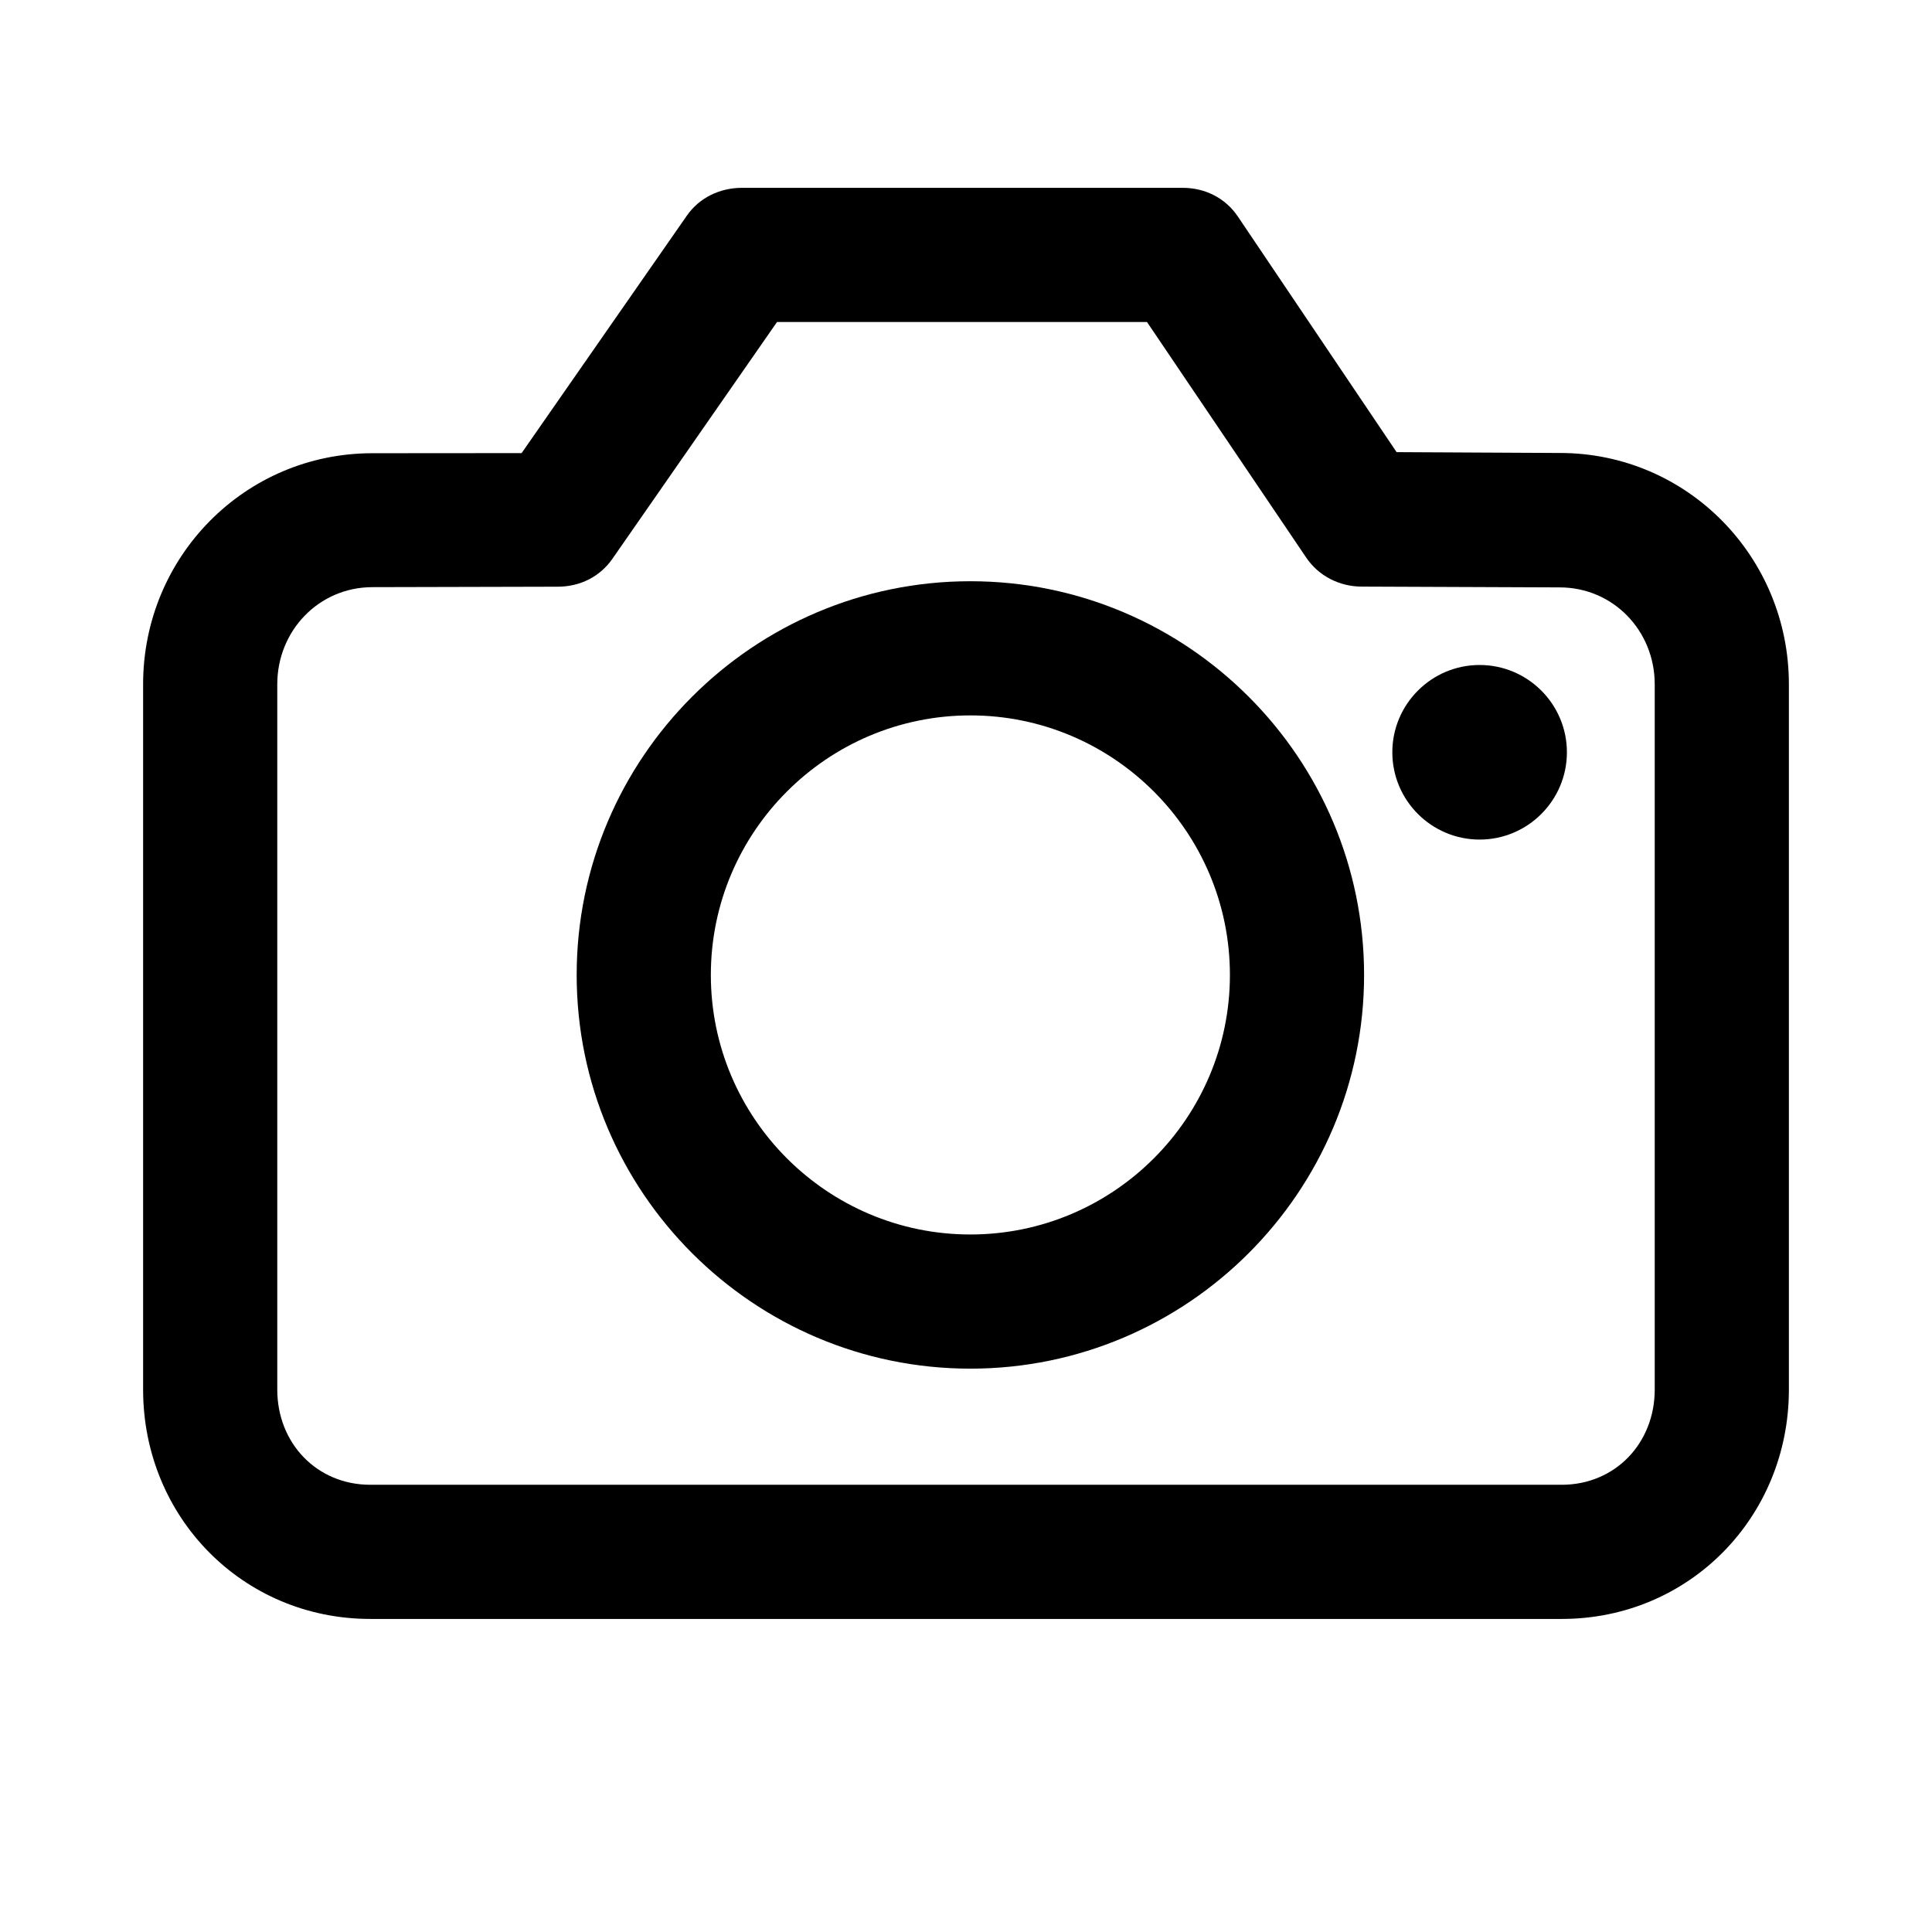
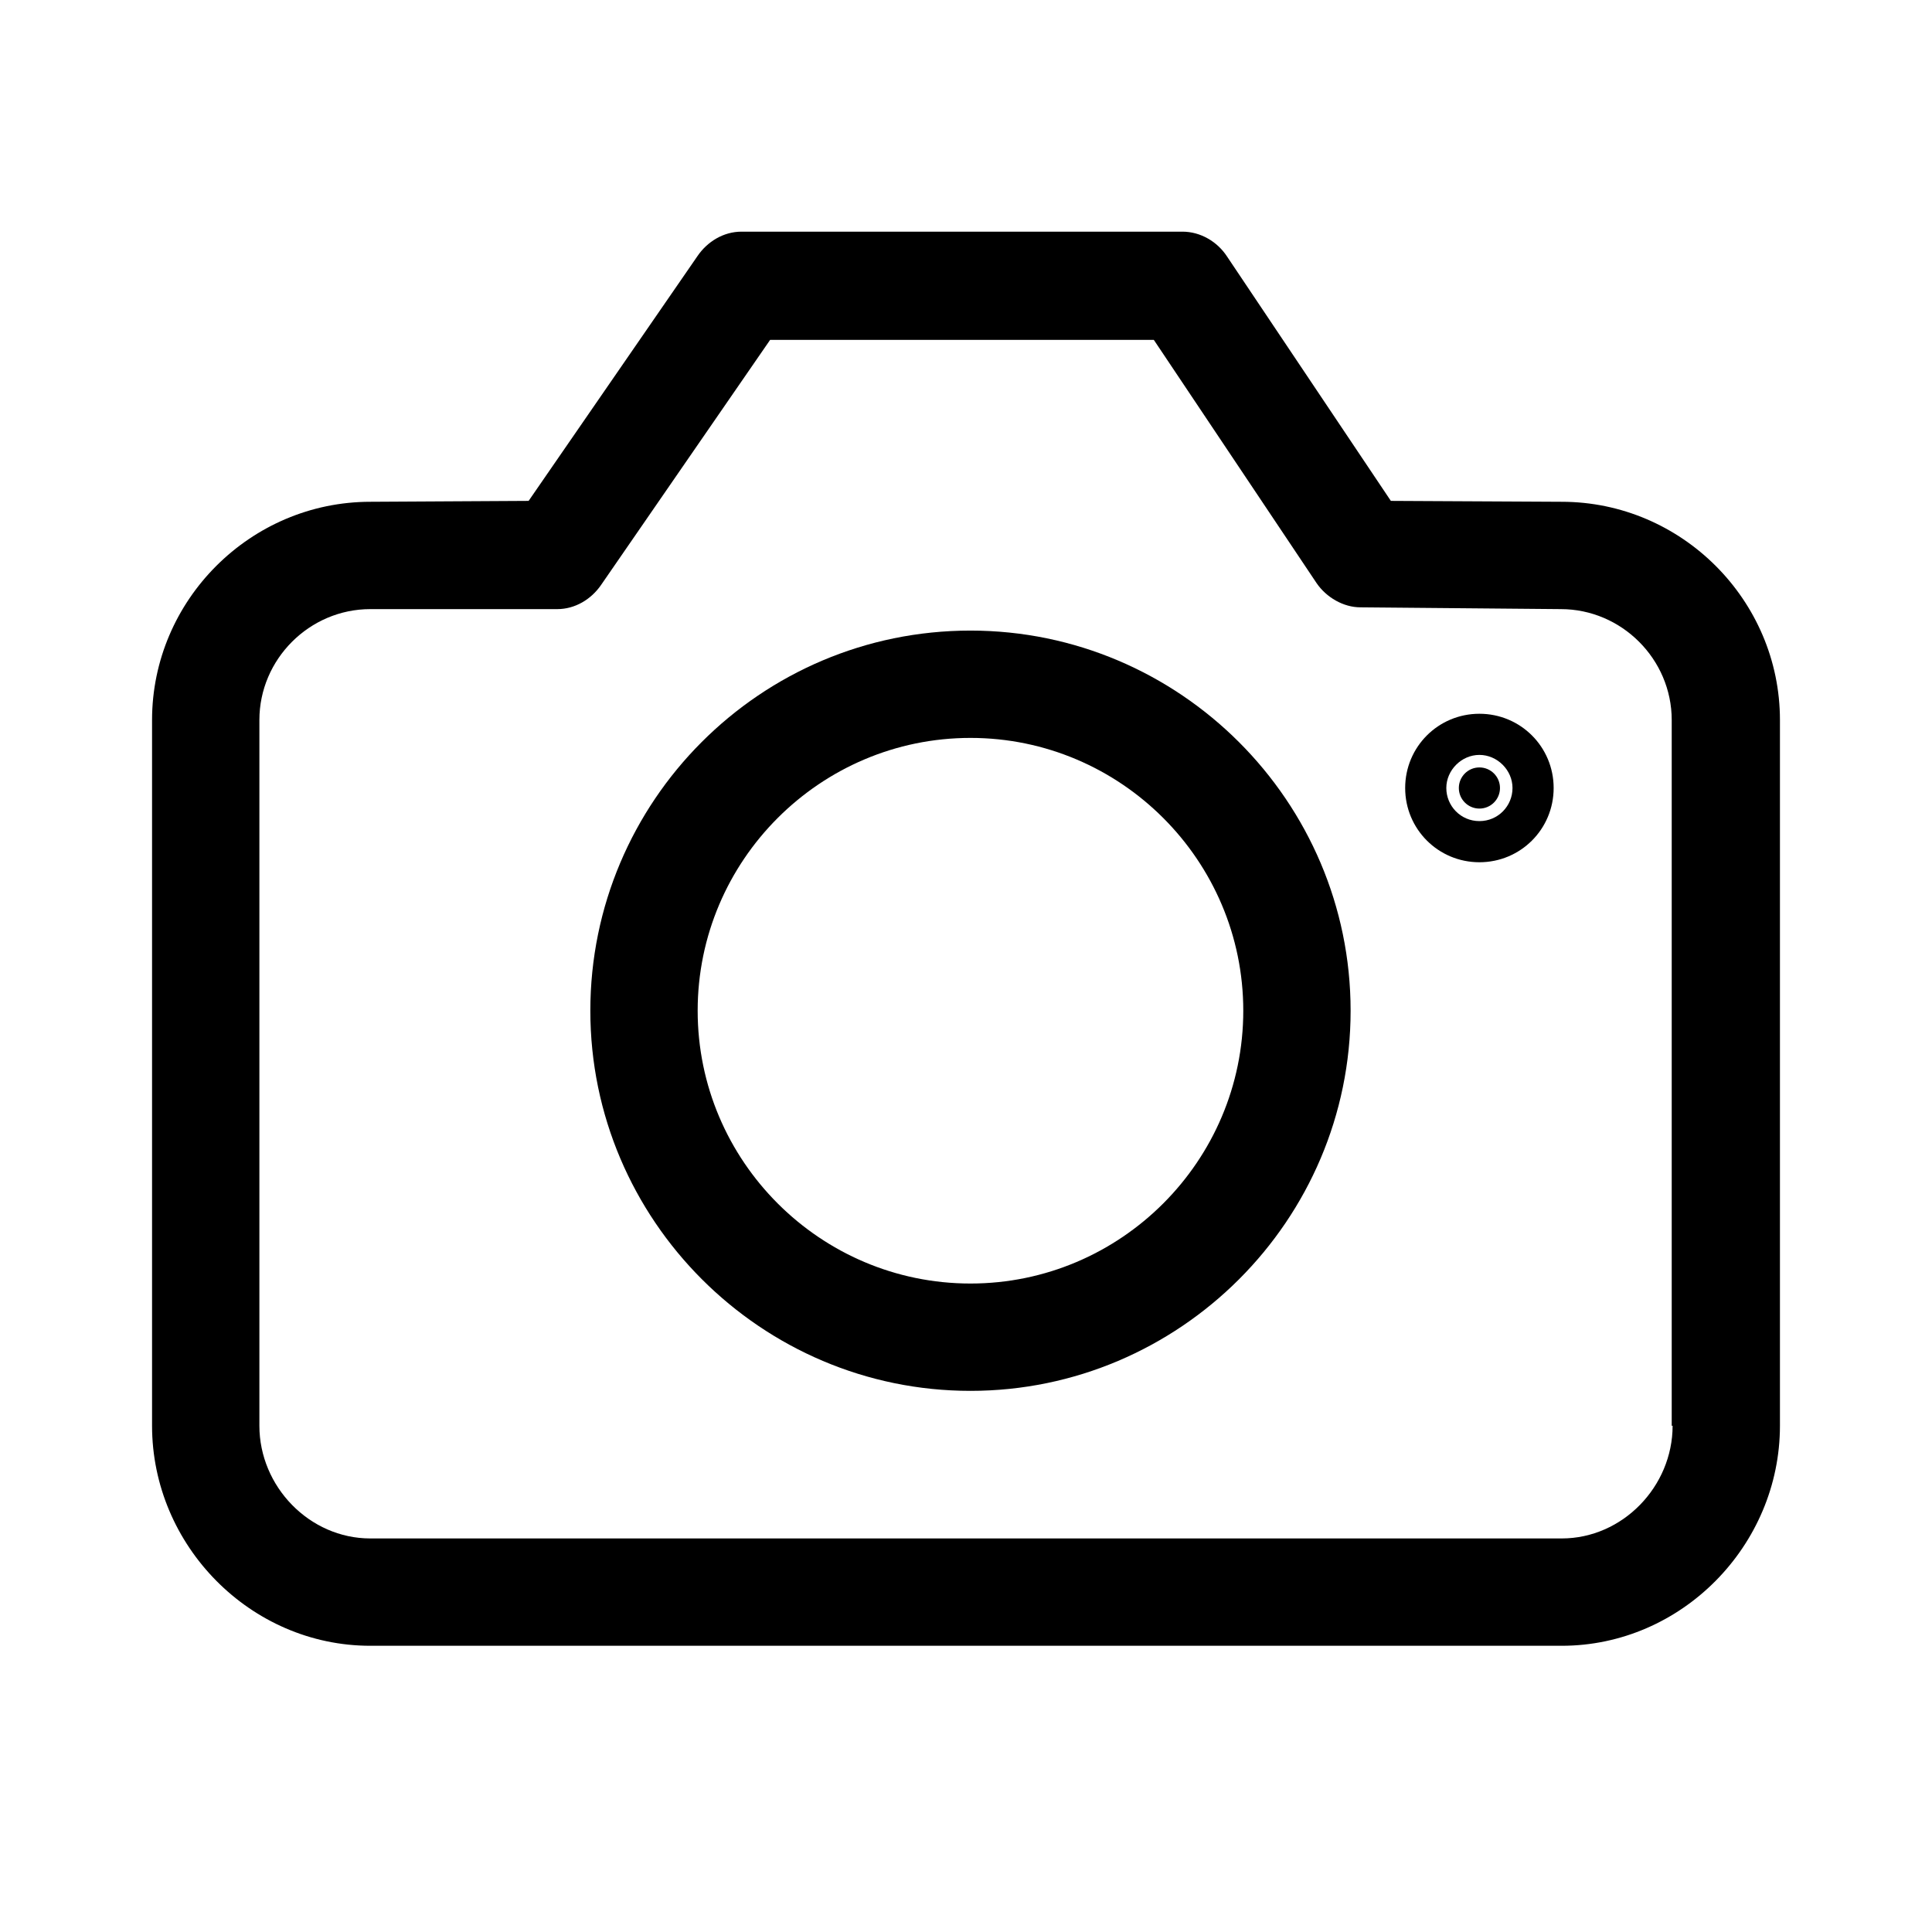
- <svg xmlns="http://www.w3.org/2000/svg" version="1.1" id="Layer_1" x="0px" y="0px" width="216px" height="216px" viewBox="0 0 216 216" style="enable-background:new 0 0 216 216;" xml:space="preserve">
-   <path d="M41.405,181h133.19C188.854,181,200,169.618,200,155.36V76.501c0-14.258-11.373-25.857-25.593-25.857l-18.266-0.095  l-17.749-26.345c-1.394-2.071-3.669-3.204-6.165-3.204H82.949c-2.457,0-4.759,1.094-6.16,3.113L58.316,50.658l-16.685,0.013  C27.373,50.671,16,62.243,16,76.501v78.859C16,169.618,27.146,181,41.405,181z M31,76.501c0-5.986,4.644-10.857,10.649-10.857  l20.728-0.05c2.451-0.006,4.688-1.1,6.086-3.113L86.872,36h41.363l17.791,26.325c1.386,2.06,3.701,3.245,6.183,3.258l22.159,0.088  c5.987,0,10.632,4.844,10.632,10.83v78.859c0,5.986-4.418,10.64-10.405,10.64H41.405C35.417,166,31,161.347,31,155.36V76.501z" />
-   <path d="M108.489,153.017c24.271,0,44.017-19.746,44.017-44.017s-19.746-44.017-44.017-44.017S64.473,84.729,64.473,109  S84.219,153.017,108.489,153.017z M108.489,79.983c16,0,29.017,13.017,29.017,29.017s-13.017,29.017-29.017,29.017  S79.473,125,79.473,109S92.489,79.983,108.489,79.983z" />
-   <path d="M165.423,93.865c5.381,0,9.759-4.378,9.759-9.759s-4.378-9.759-9.759-9.759s-9.759,4.378-9.759,9.759  S160.042,93.865,165.423,93.865z" />
+ <svg xmlns="http://www.w3.org/2000/svg" version="1.1" id="Layer_1" x="0px" y="0px" viewBox="0 0 216 216" enable-background="new 0 0 216 216" xml:space="preserve">
+   <g>
+     <path d="M174.6,56.1L155.5,56l-18.3-27.3c-1.1-1.7-3-2.8-5-2.8H82.9c-2,0-3.8,1.1-4.9,2.7L59.1,56l-17.7,0.1   C28,56.1,17,67.1,17,80.5v78.9c0,13.4,11,24.6,24.4,24.6h133.2c13.4,0,24.4-11.2,24.4-24.6V80.5C199,67.1,188,56.1,174.6,56.1z    M187,159.4c0,6.8-5.6,12.6-12.4,12.6H41.4c-6.8,0-12.4-5.8-12.4-12.6V80.5c0-6.8,5.6-12.4,12.4-12.4l20.9,0c2,0,3.8-1.1,4.9-2.7   L86.1,38H129l18.2,27.2c1.1,1.6,3,2.7,4.9,2.7l22.4,0.2c6.8,0,12.4,5.6,12.4,12.4V159.4z" />
+     <path d="M108.5,70.5C85,70.5,66,89.6,66,113s19.1,42.5,42.5,42.5S151,136.4,151,113S131.9,70.5,108.5,70.5z M108.5,143.5   C91.7,143.5,78,129.8,78,113s13.7-30.5,30.5-30.5S139,96.2,139,113S125.3,143.5,108.5,143.5z" />
+     <circle cx="165.4" cy="88.1" r="2.3" />
+     <path d="M165.4,79.8c-4.6,0-8.3,3.7-8.3,8.3s3.7,8.3,8.3,8.3s8.3-3.7,8.3-8.3S170,79.8,165.4,79.8z M165.4,91.8   c-2.1,0-3.7-1.7-3.7-3.7s1.7-3.7,3.7-3.7s3.7,1.7,3.7,3.7S167.5,91.8,165.4,91.8z" />
+   </g>
</svg>
